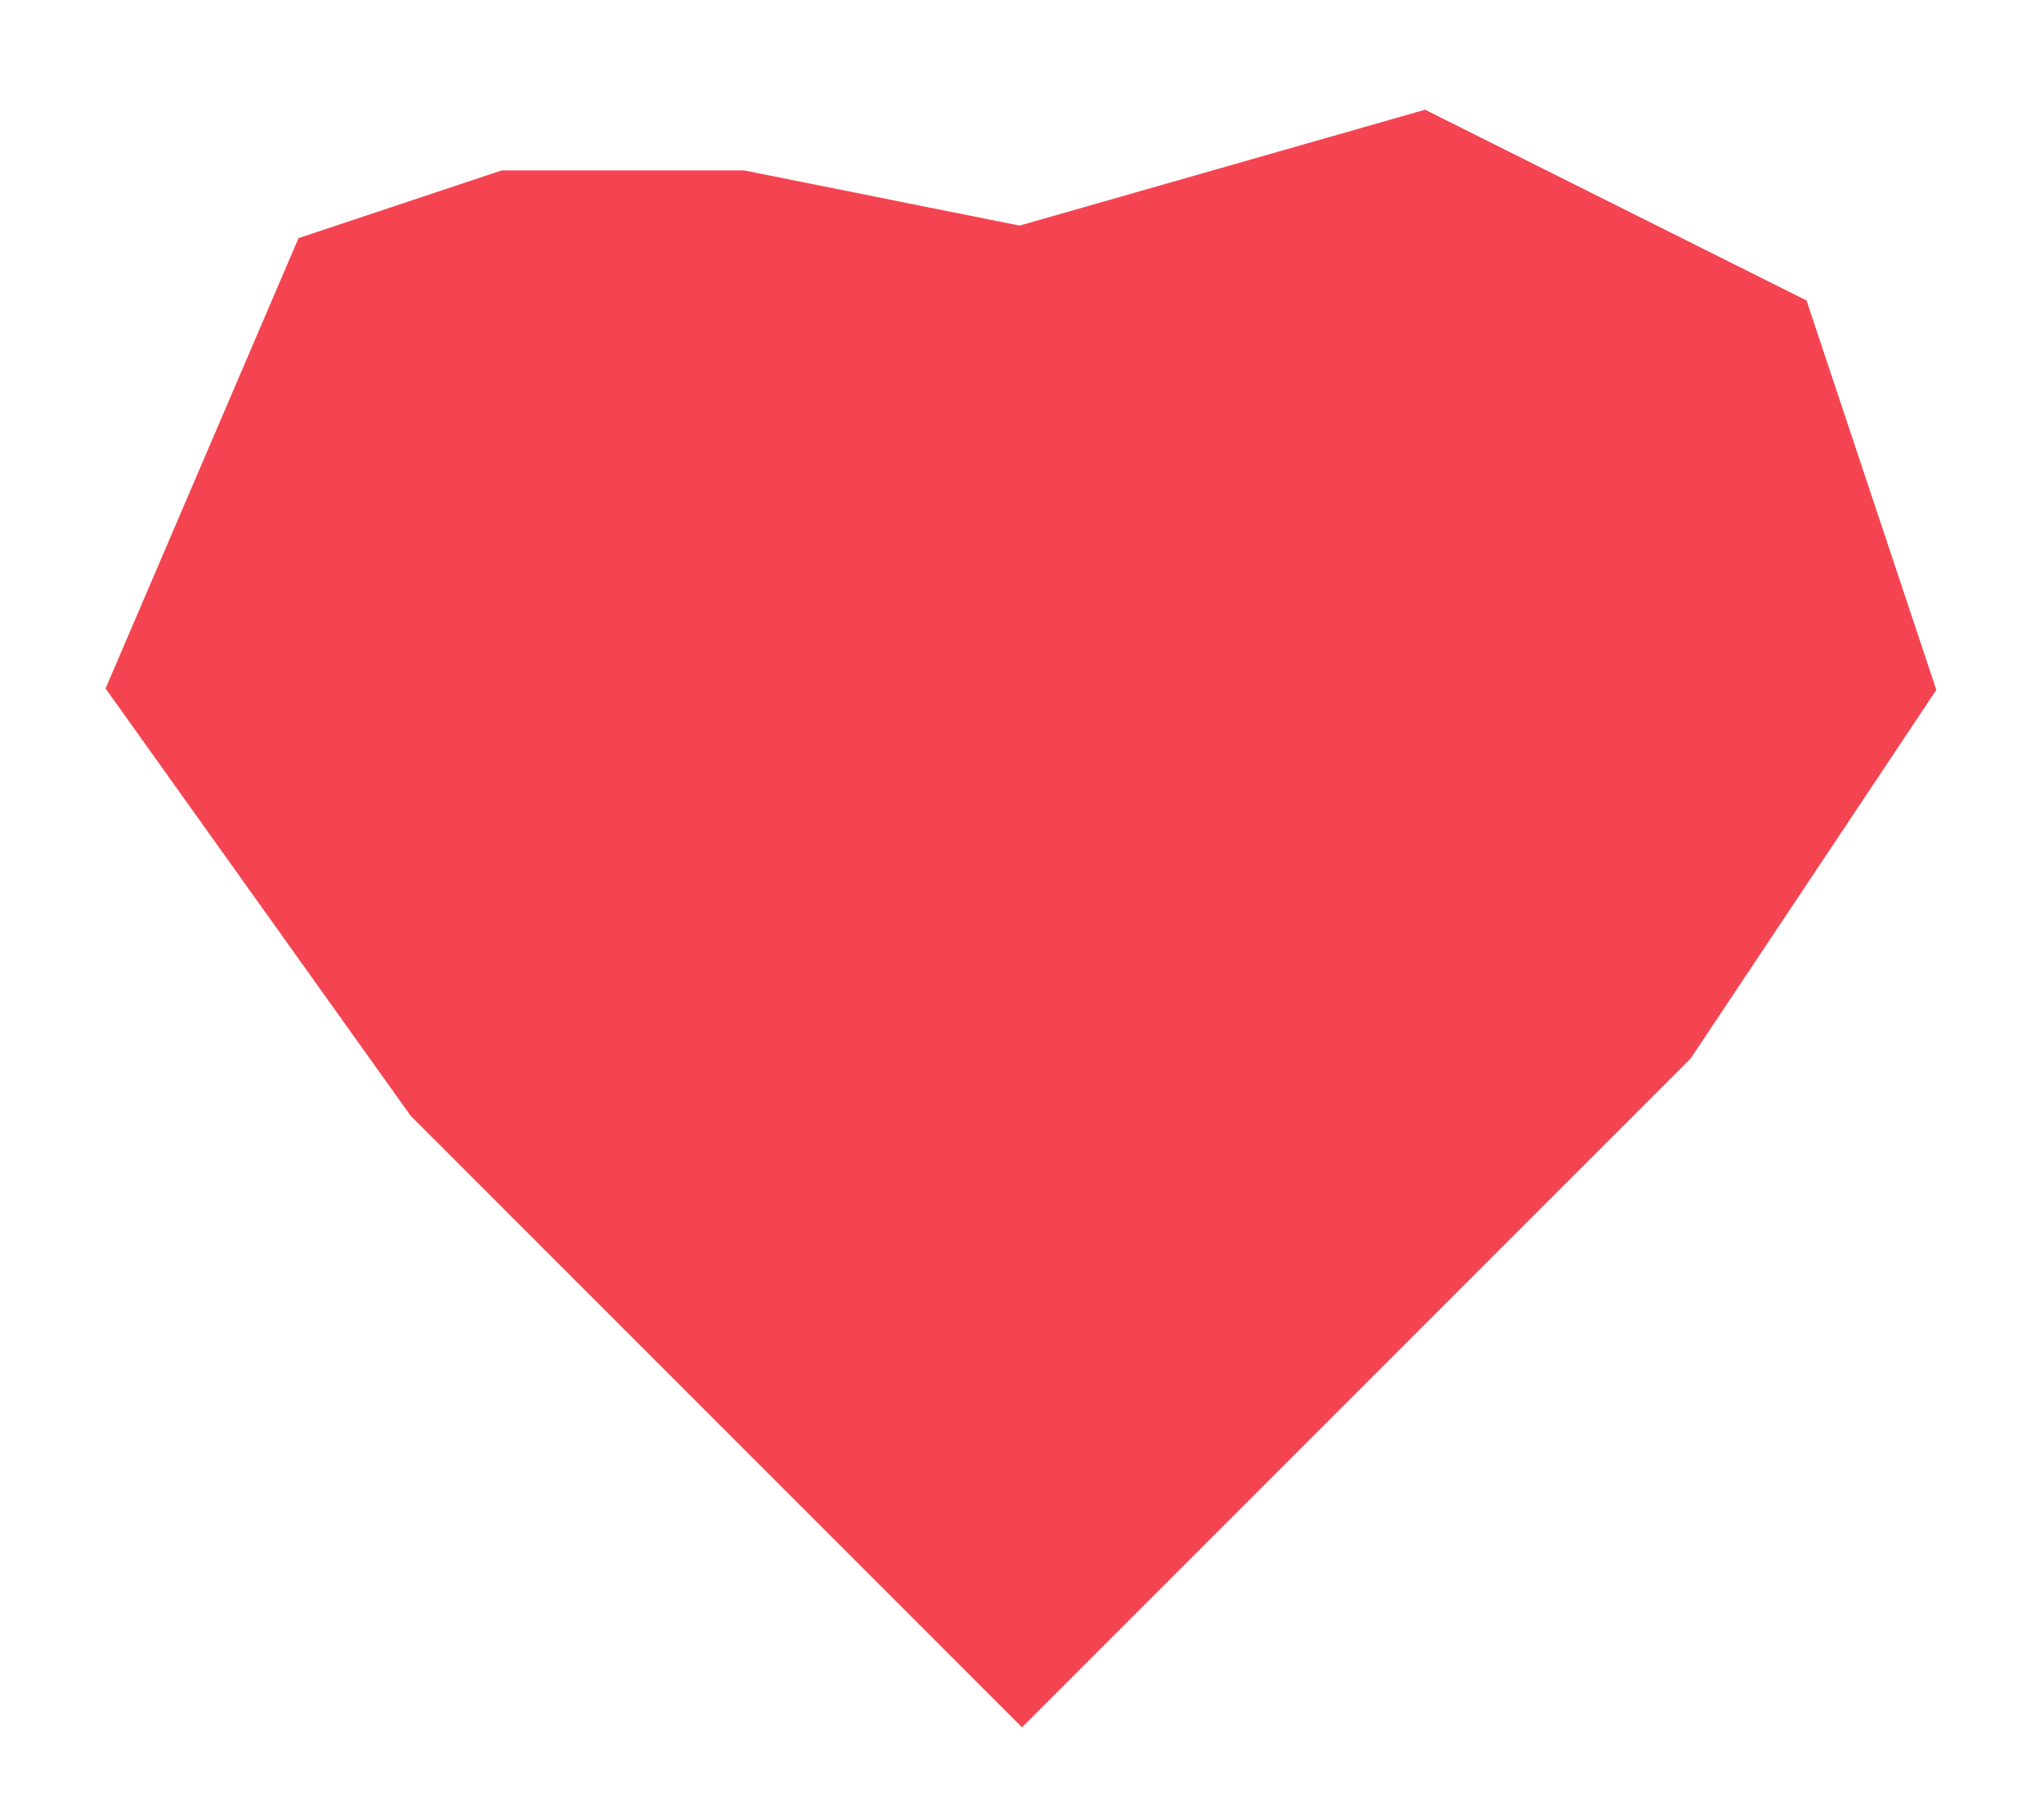
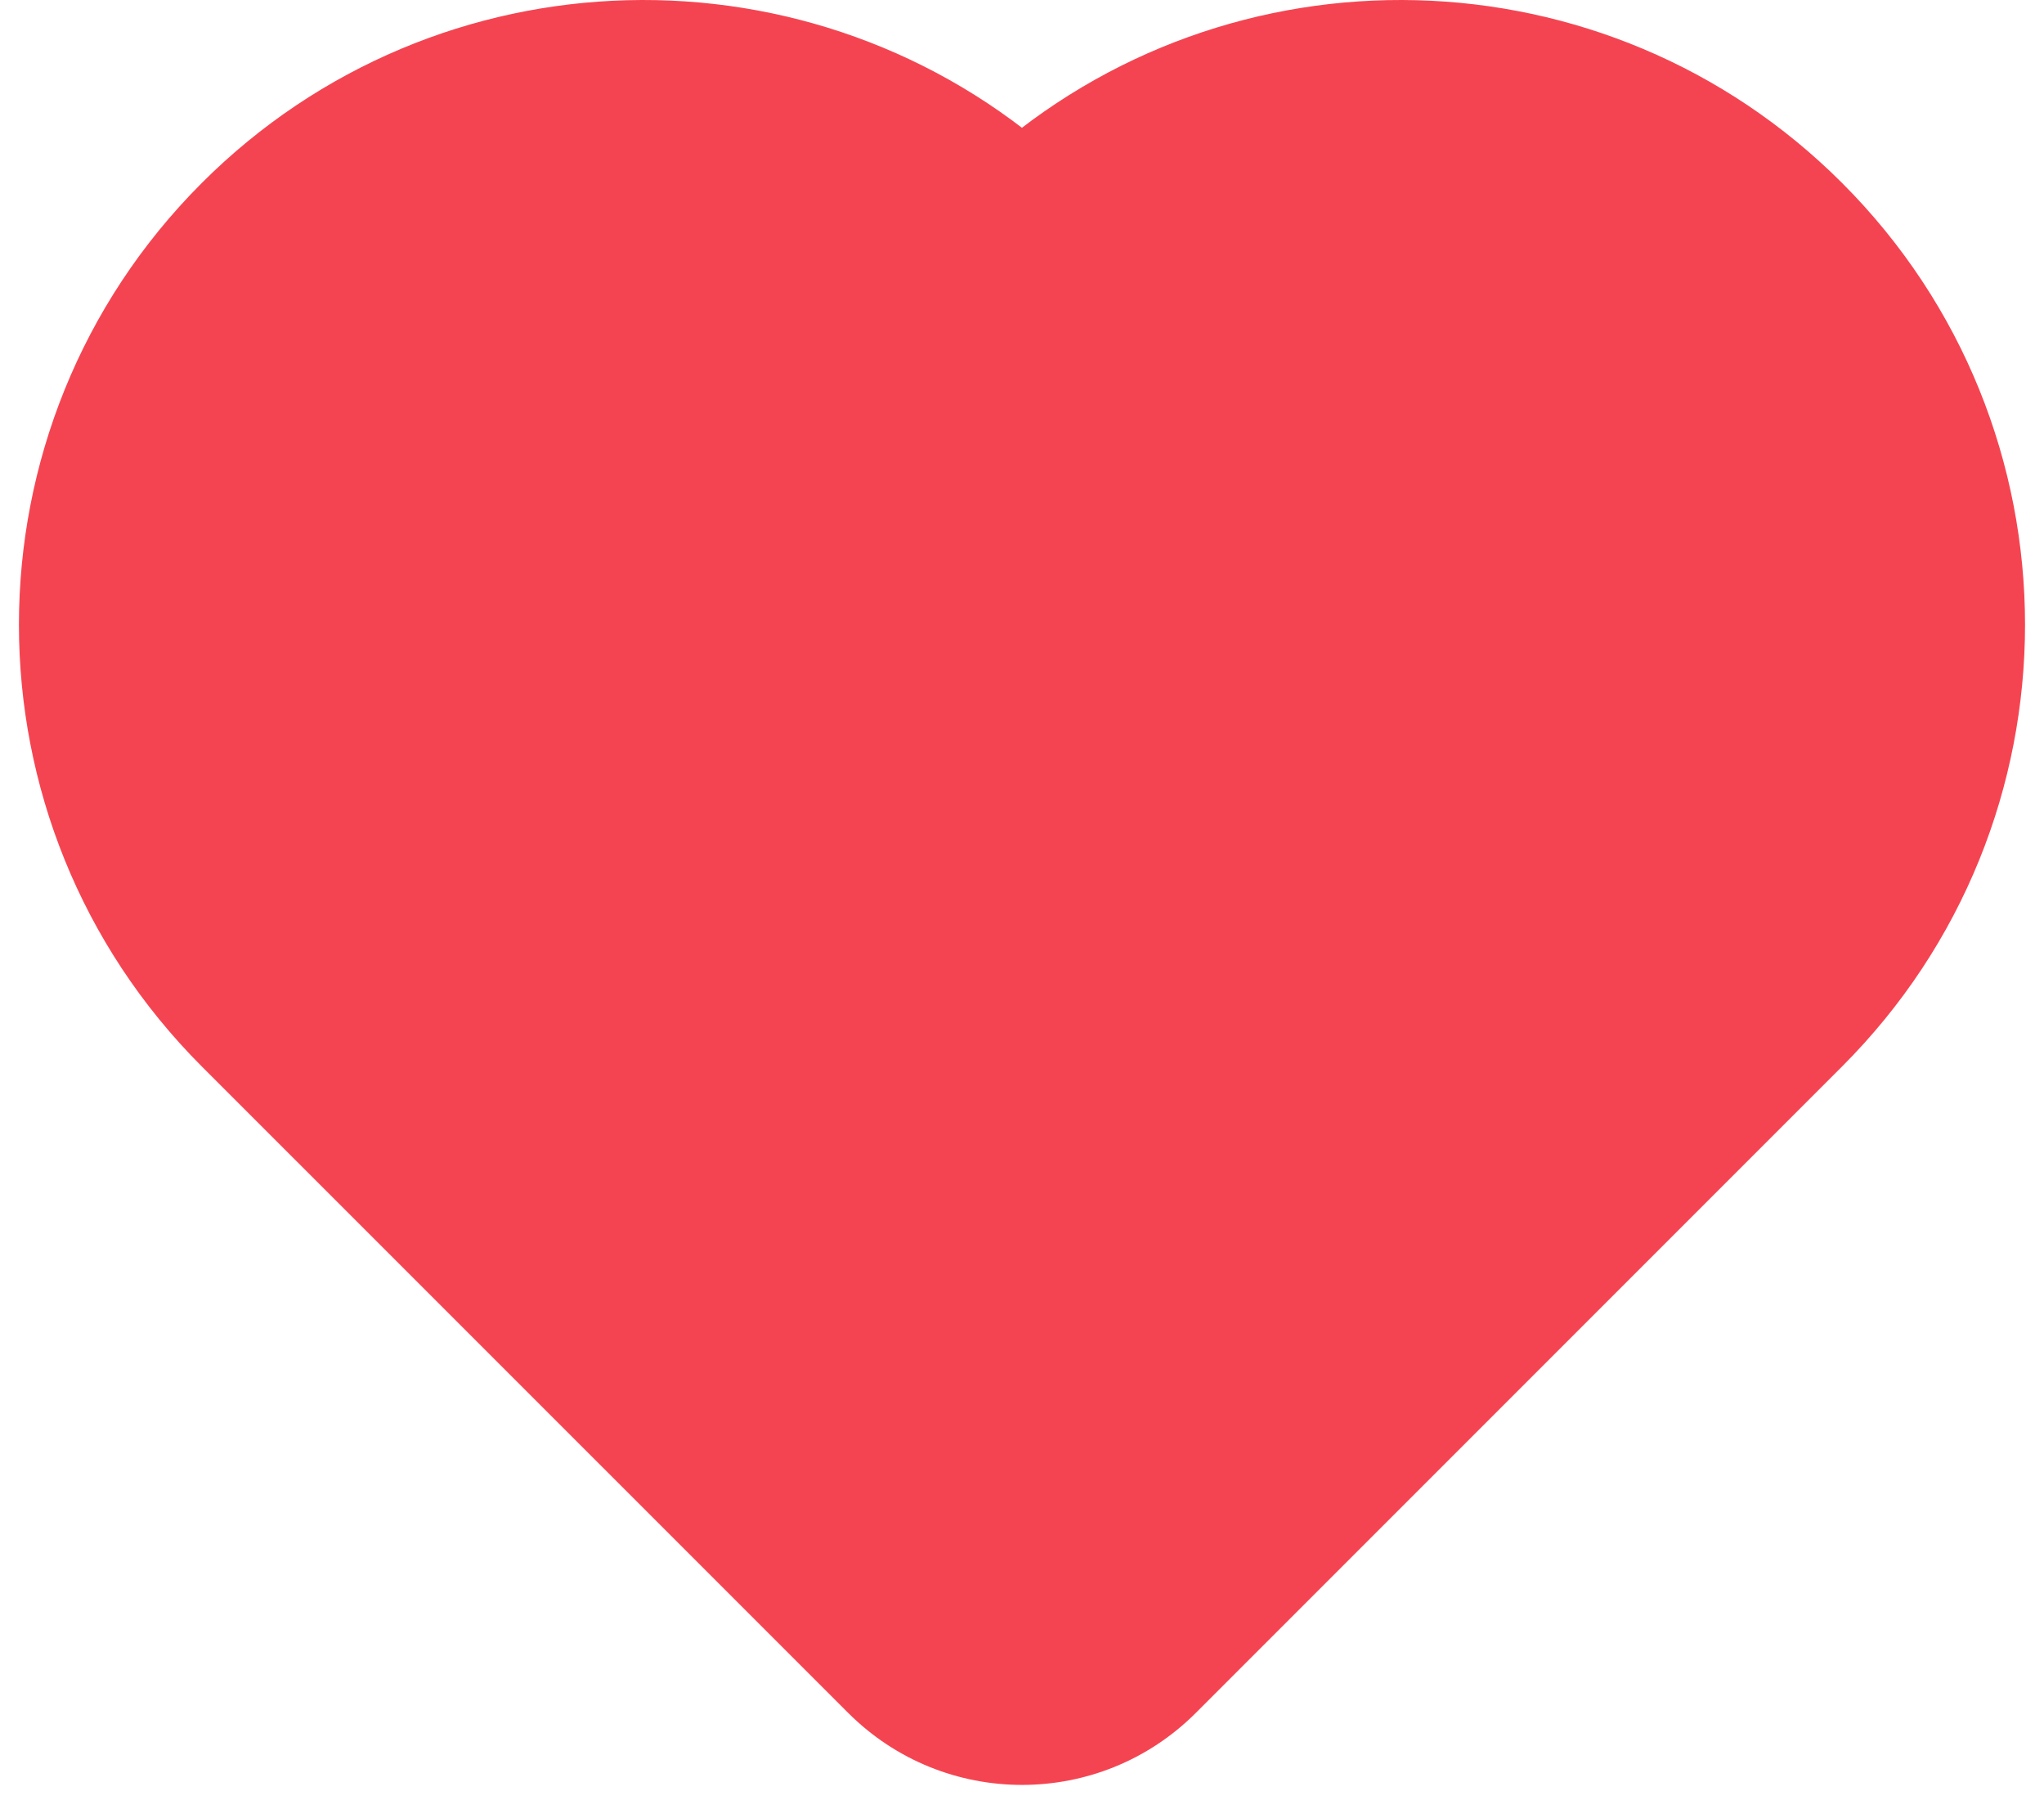
<svg xmlns="http://www.w3.org/2000/svg" width="18" height="16" viewBox="0 0 18 16" fill="none">
-   <path d="M6.5 2H4.5L3 2.5L1.5 6L4 9.5L9 14.5L14.5 9L16.5 6L15.5 3L12.5 1.5L9 2.5L6.5 2Z" fill="#F54451" stroke="#F54451" />
+   <path fill-rule="evenodd" clip-rule="evenodd" d="M2.131 1.964C4.018 0.078 7.037 0.014 9 1.773C10.963 0.014 13.982 0.078 15.869 1.964C17.821 3.917 17.821 7.083 15.869 9.036L10.178 14.726C9.527 15.377 8.472 15.377 7.821 14.726L2.131 9.036C0.178 7.083 0.178 3.917 2.131 1.964Z" fill="#F54451" />
+   <path d="M9 1.773L8.666 2.145L9 2.444L9.333 2.145L9 1.773ZM2.131 1.964L1.777 1.611L1.777 1.611L2.131 1.964ZM15.869 1.964L16.222 1.611L16.222 1.611L15.869 1.964ZM15.869 9.036L15.515 8.682L15.515 8.682L15.869 9.036ZM10.178 14.726L9.825 14.372L9.825 14.372L10.178 14.726ZM7.821 14.726L8.175 14.372L8.175 14.372L7.821 14.726ZM2.131 9.036L2.485 8.682L2.485 8.682L2.131 9.036ZM9.333 1.401C7.174 -0.535 3.853 -0.464 1.777 1.611L2.485 2.318C4.182 0.62 6.9 0.563 8.666 2.145L9.333 1.401ZM16.222 1.611C14.147 -0.464 10.826 -0.535 8.666 1.401L9.333 2.145C11.1 0.563 13.817 0.62 15.515 2.318L16.222 1.611ZM16.222 9.389C18.37 7.241 18.37 3.759 16.222 1.611L15.515 2.318C17.273 4.075 17.273 6.925 15.515 8.682L16.222 9.389ZM10.532 15.079L16.222 9.389L15.515 8.682L9.825 14.372L10.532 15.079ZM7.468 15.079C8.314 15.926 9.686 15.926 10.532 15.079L9.825 14.372C9.369 14.828 8.63 14.828 8.175 14.372L7.468 15.079ZM1.777 9.389L7.468 15.079L8.175 14.372L2.485 8.682L1.777 9.389ZM1.777 1.611C-0.37 3.759 -0.37 7.241 1.777 9.389L2.485 8.682C0.727 6.925 0.727 4.075 2.485 2.318L1.777 1.611Z" fill="#F54451" />
</svg>
